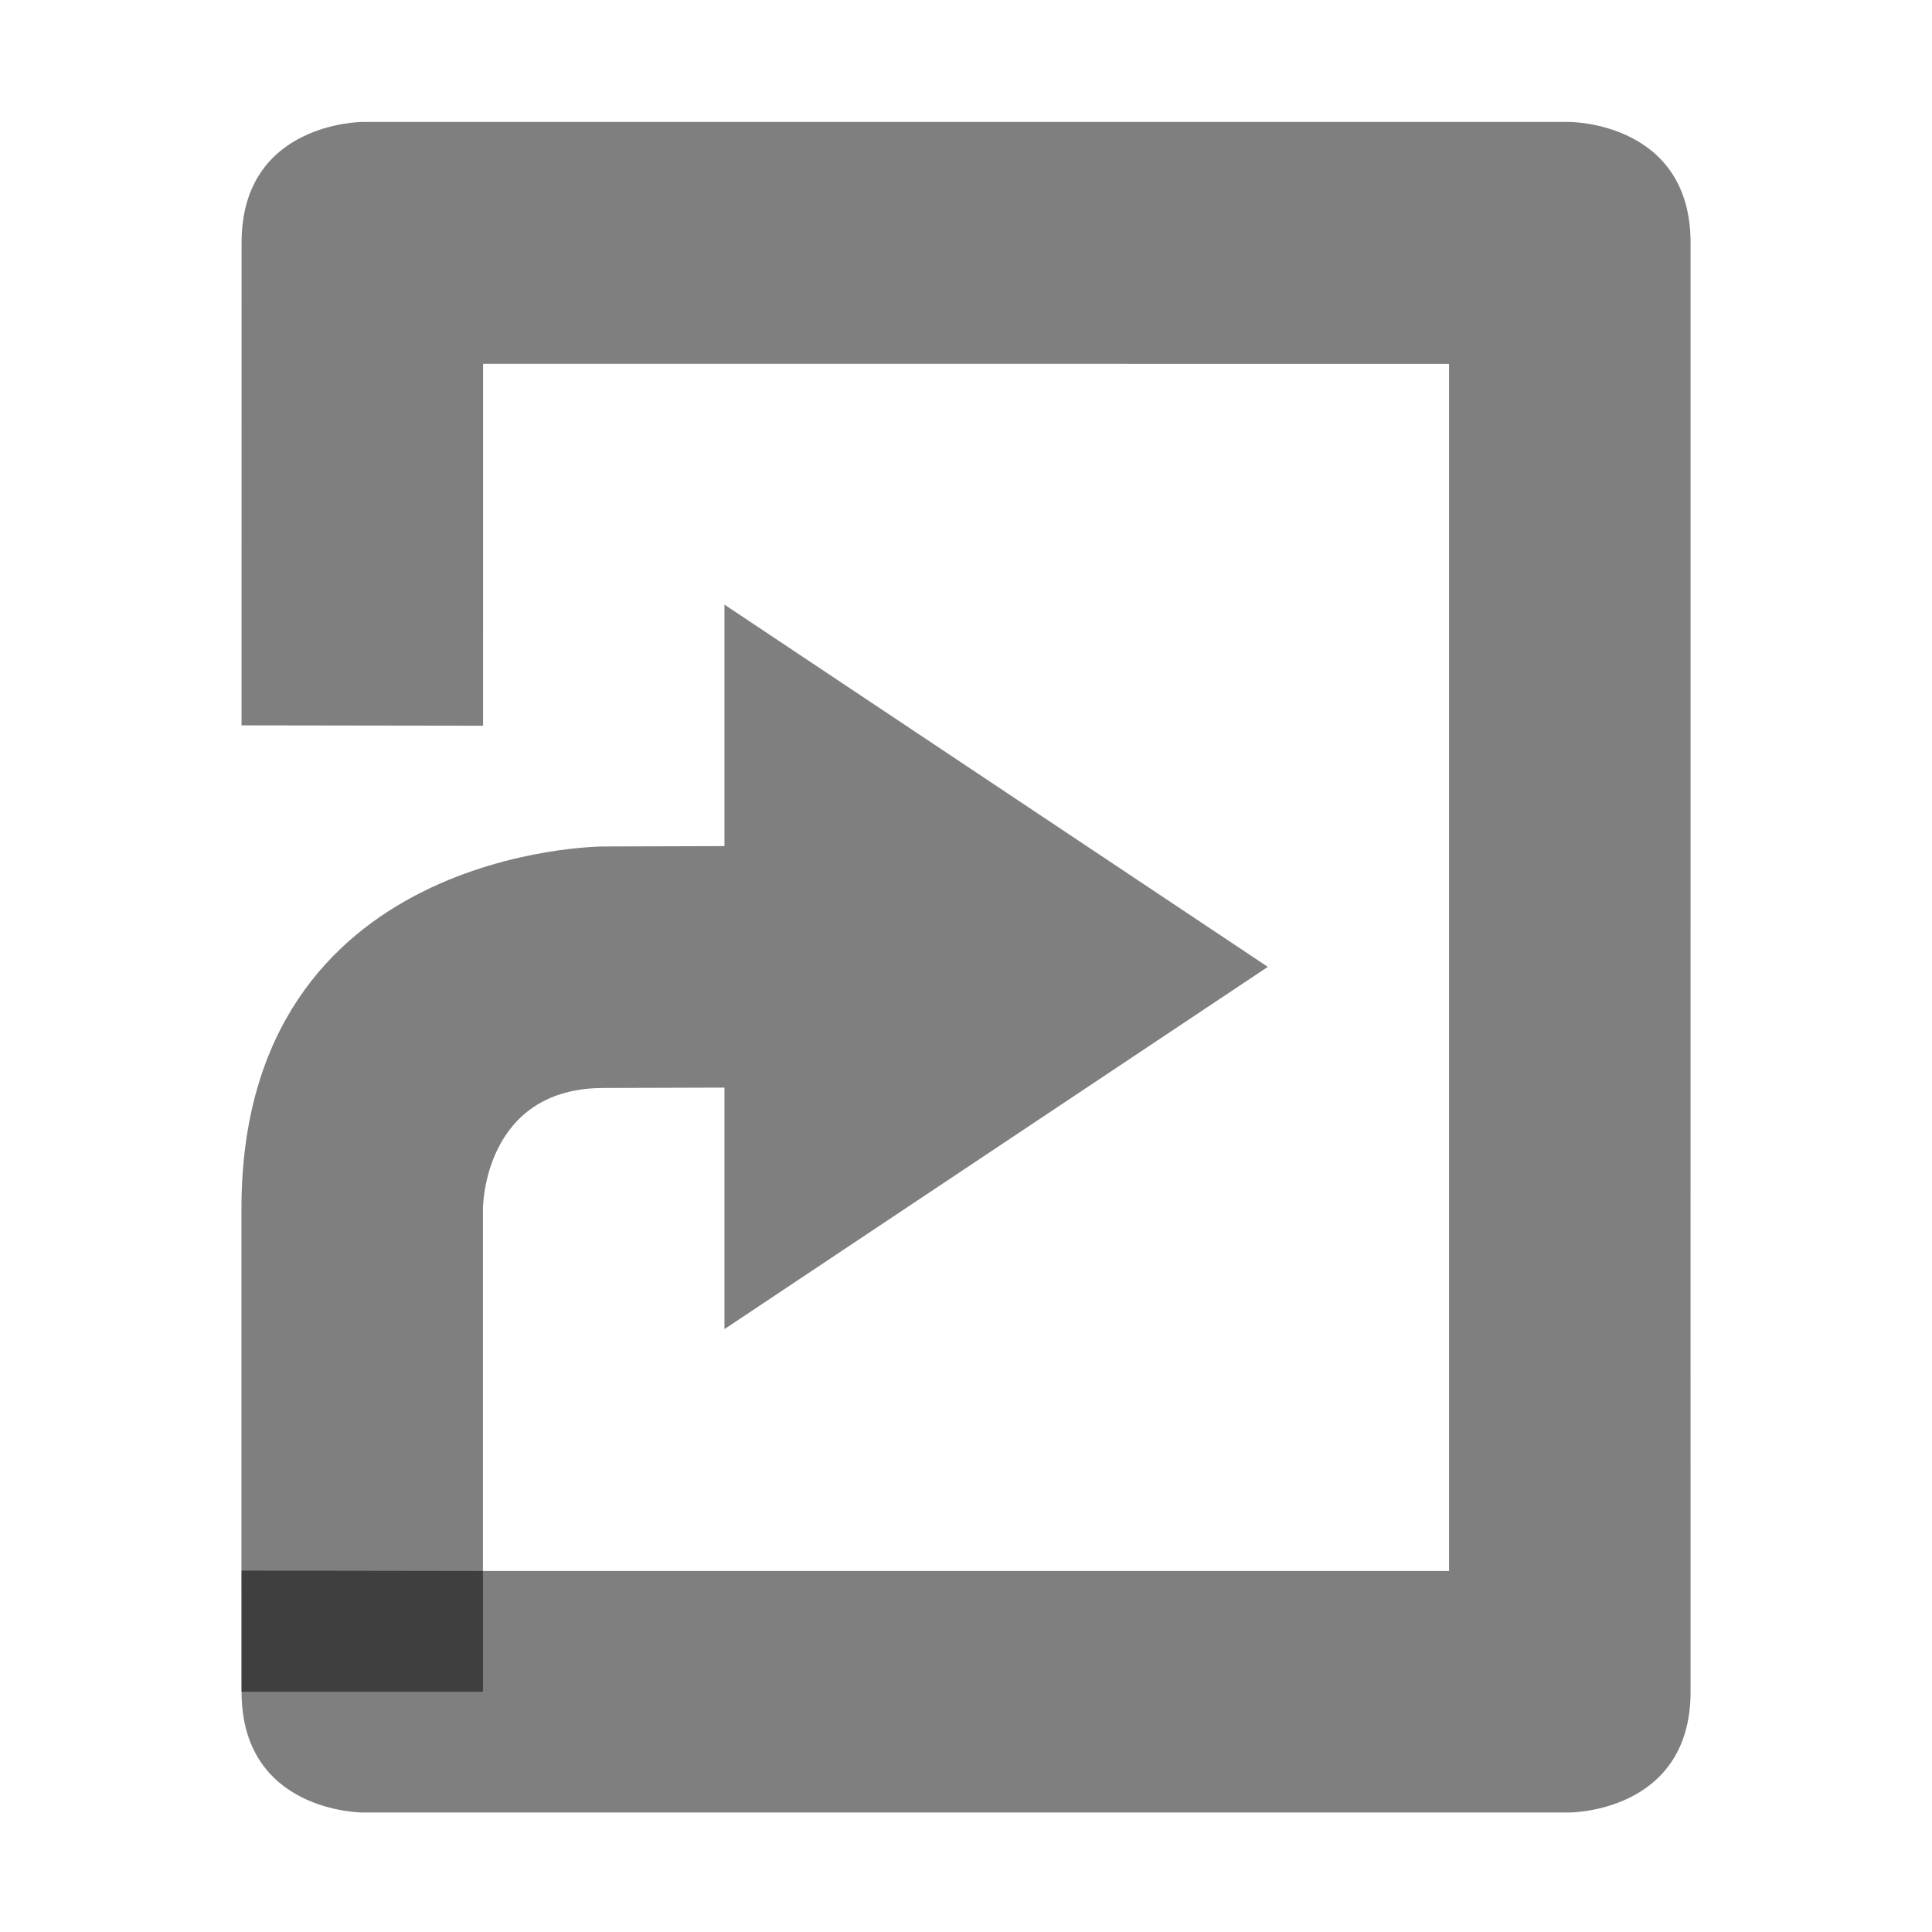
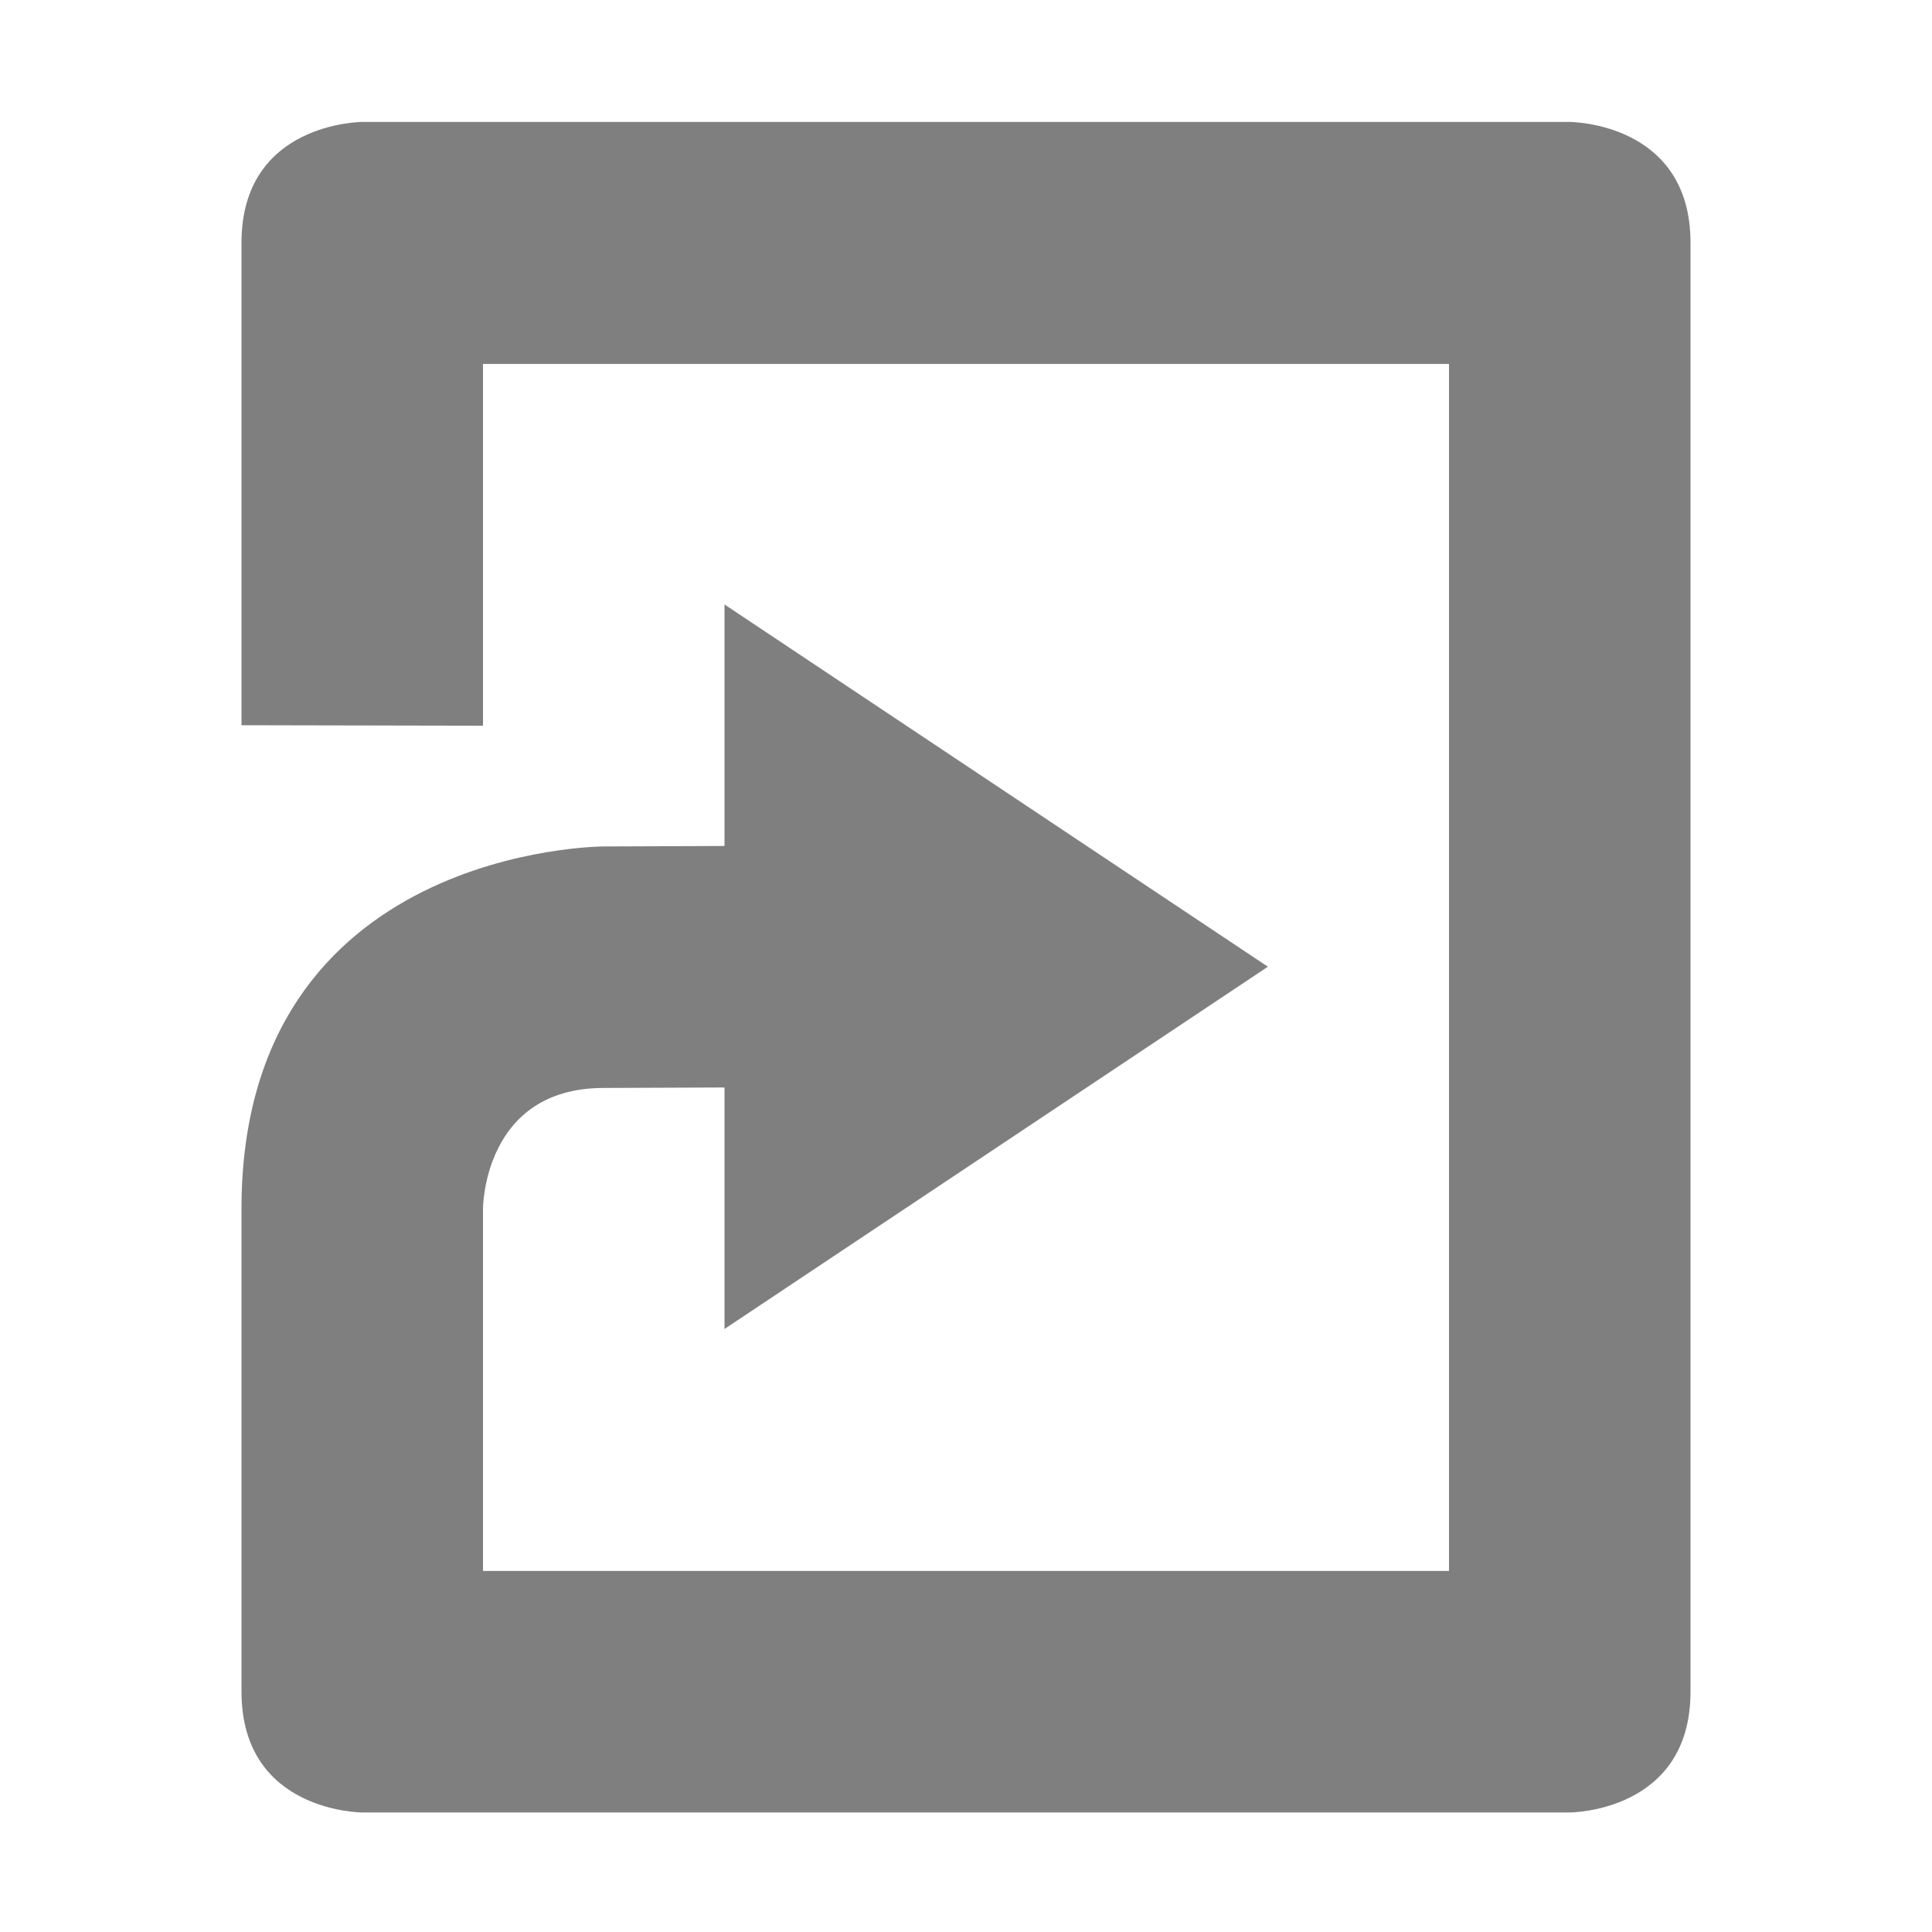
<svg xmlns="http://www.w3.org/2000/svg" xmlns:ns1="http://www.openswatchbook.org/uri/2009/osb" height="16" id="svg7384" style="enable-background:new" version="1.1" width="16">
  <defs id="defs7386">
    <linearGradient id="linearGradient5606" ns1:paint="solid">
      <stop id="stop5608" offset="0" style="stop-color:#000000;stop-opacity:1;" />
    </linearGradient>
  </defs>
  <g id="layer12" style="display:inline" transform="translate(-566.0004,99.01009)">
-     <path d="m 579.001,-84 c 0,0 1,0 1,-1 l -2e-4,-3.003 2e-4,-8.997 c 0,-1 -1,-1 -1,-1 l -10,0 c 0,0 -1,0 -1,1 l -2e-4,3.997 2,0.003 2e-4,-2.997 8,3.6e-4 -2e-4,9.997 -8,-1.8e-4 0,0 -2,-0.003 2e-4,1.003 c 0,1 1,1 1,1 z" id="path7076" style="color:#bebebe;display:inline;overflow:visible;visibility:visible;opacity:0.5;fill:#000000;fill-opacity:1;fill-rule:nonzero;stroke:none;stroke-width:1;marker:none;enable-background:accumulate" />
-     <path d="m 572,-88.003 0,-2 -1,0.003 c -1,0 -1,1 -1,1 l 0,4 -2,0 0,-4 c 0,-3 3,-3 3,-3 l 1,-0.003 0,-2 4.5,3 z" id="path7080" style="opacity:0.5;fill:#000000;fill-opacity:1;stroke:none" />
+     <path style="color:#bebebe;display:inline;overflow:visible;visibility:visible;opacity:0.5;fill:#000000;fill-opacity:1;fill-rule:nonzero;stroke:none;stroke-width:1;marker:none;enable-background:accumulate" d="M 3 1.01 C 3 1.01 2 1.01 2 2.01 L 2 6.006 L 4 6.01 L 4 3.014 L 12 3.014 L 12 13.01 L 4 13.01 L 4 10.01 C 4 10.01 4 9.01 5 9.01 L 6 9.006 L 6 11.006 L 10.5 8.006 L 6 5.006 L 6 7.006 L 5 7.01 C 5 7.01 2 7.01 2 10.01 L 2 13.008 L 2 14.01 C 2 15.01 3 15.01 3 15.01 L 13 15.01 C 13 15.01 14 15.01 14 14.01 L 14 11.006 L 14 2.01 C 14 1.01 13 1.01 13 1.01 L 3 1.01 z " transform="translate(566.0004,-99.01009)" id="path7076" />
  </g>
</svg>
